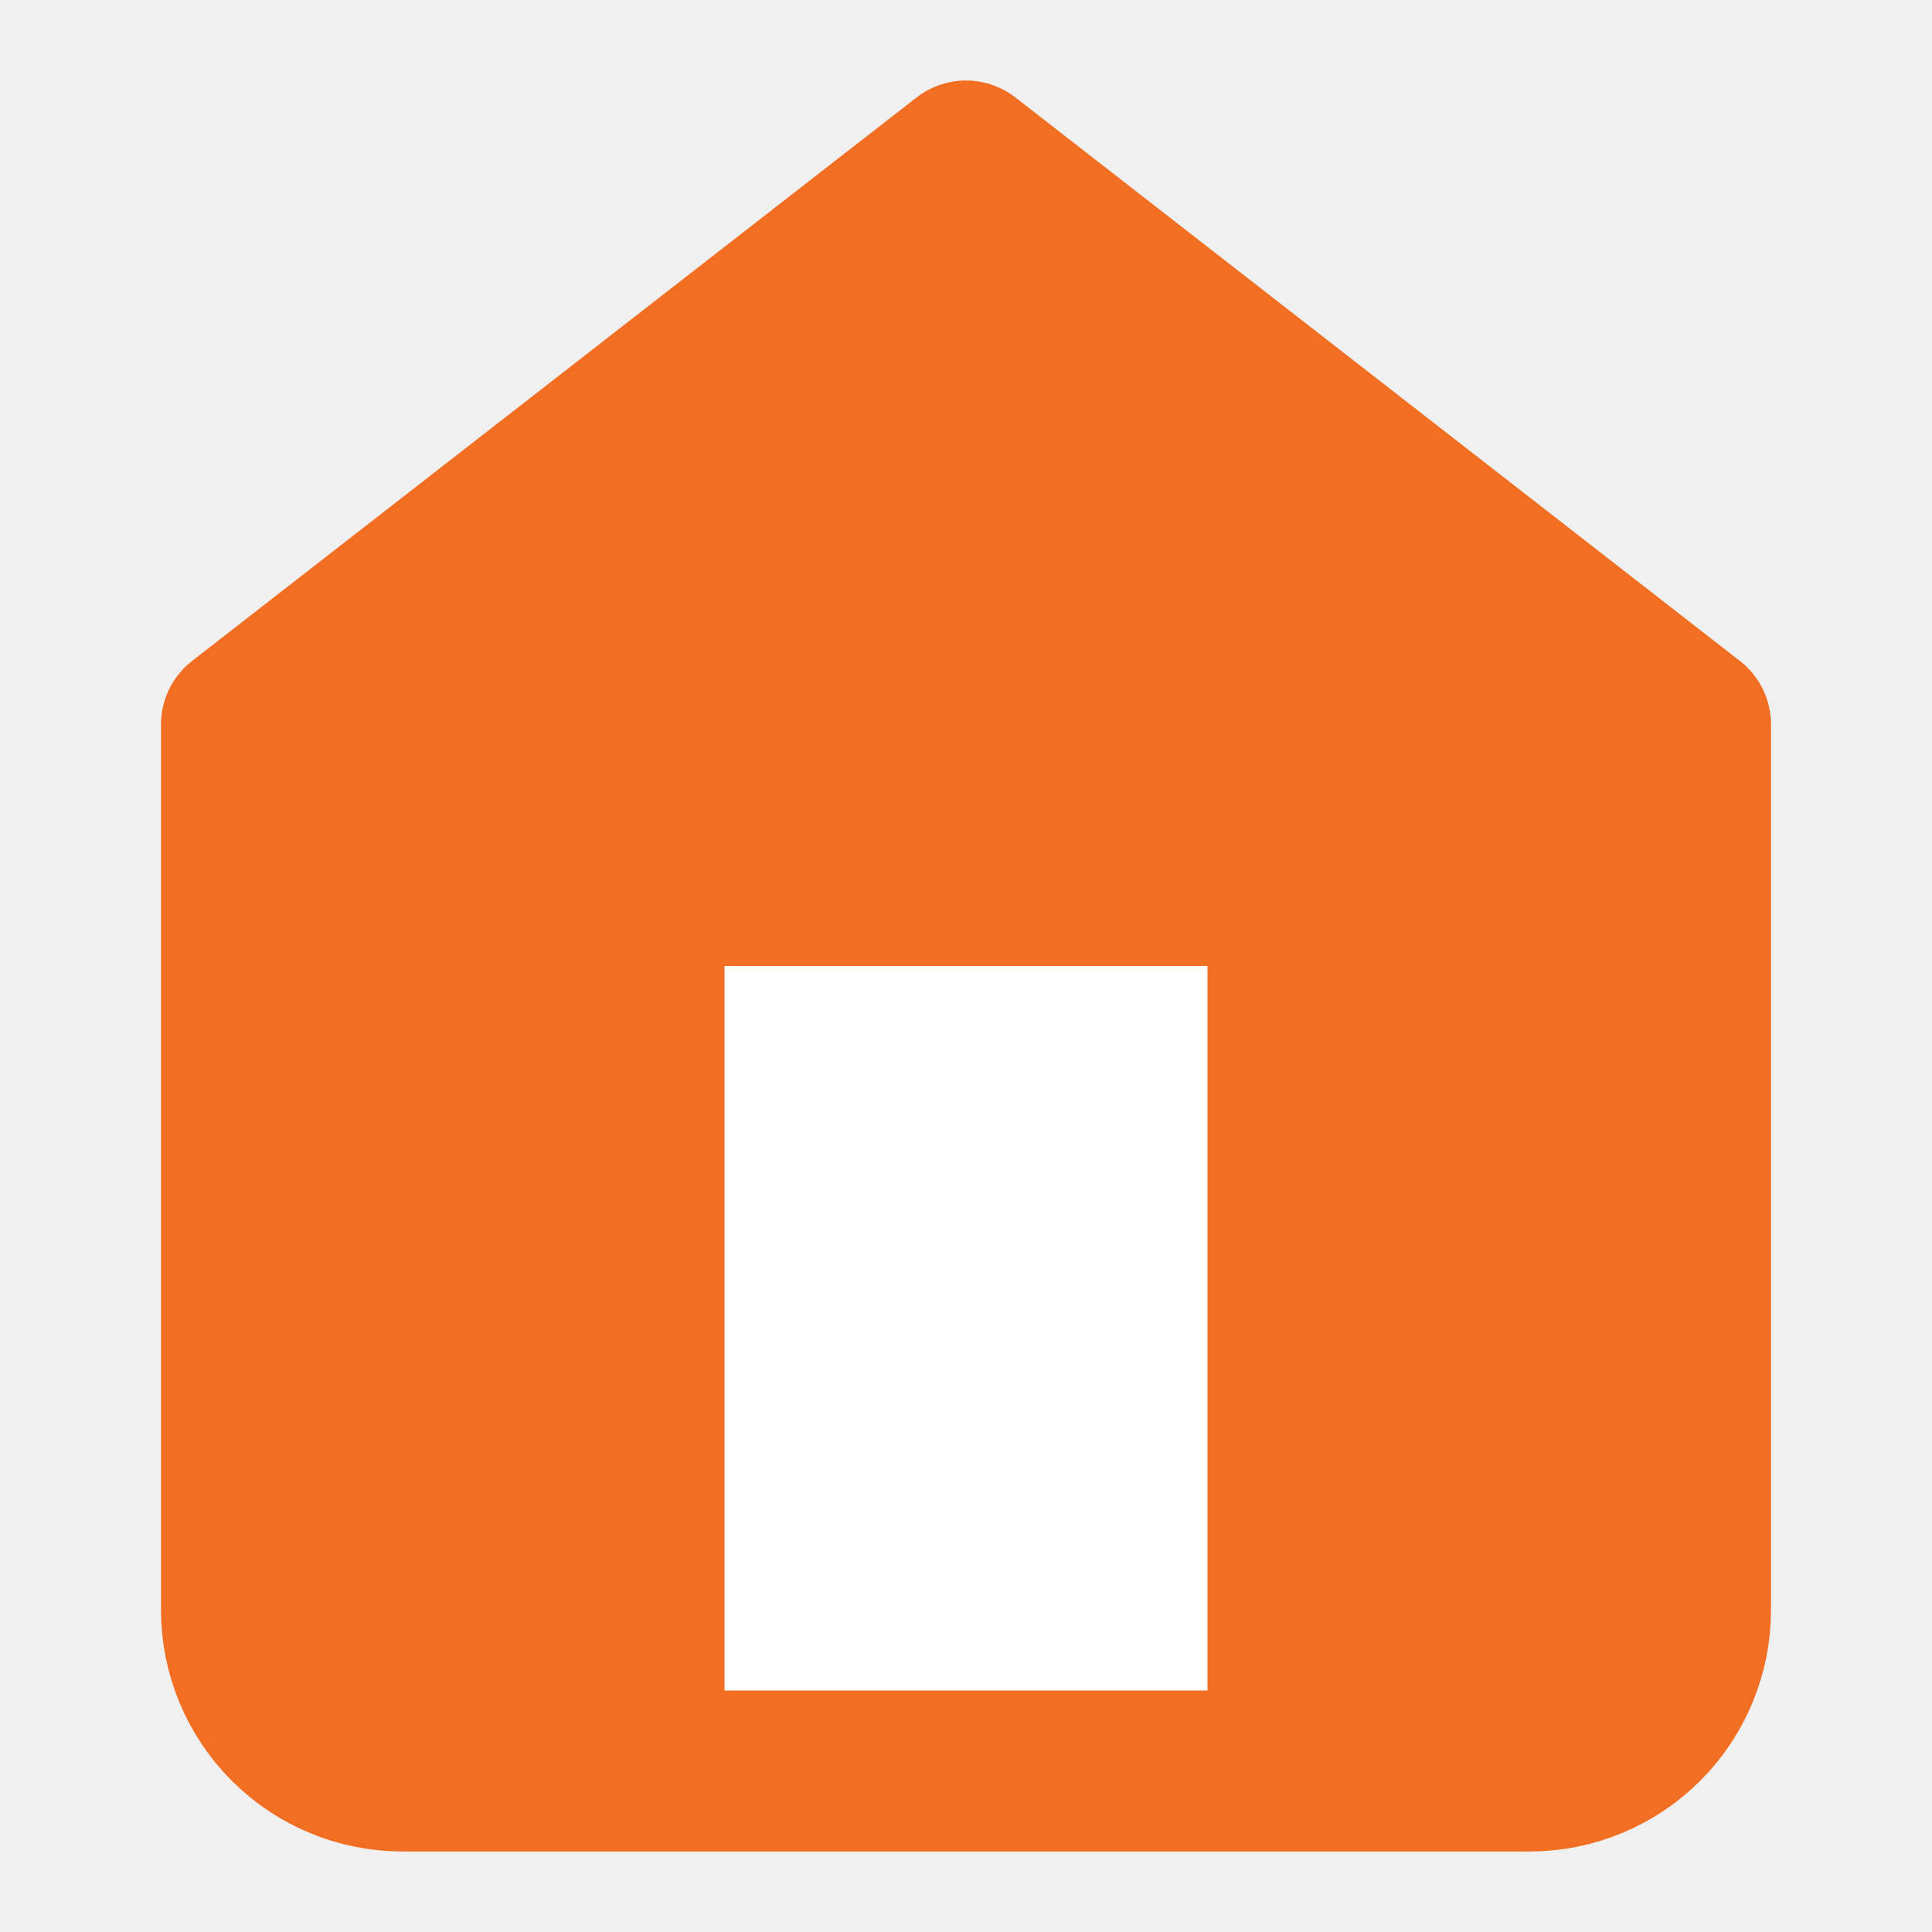
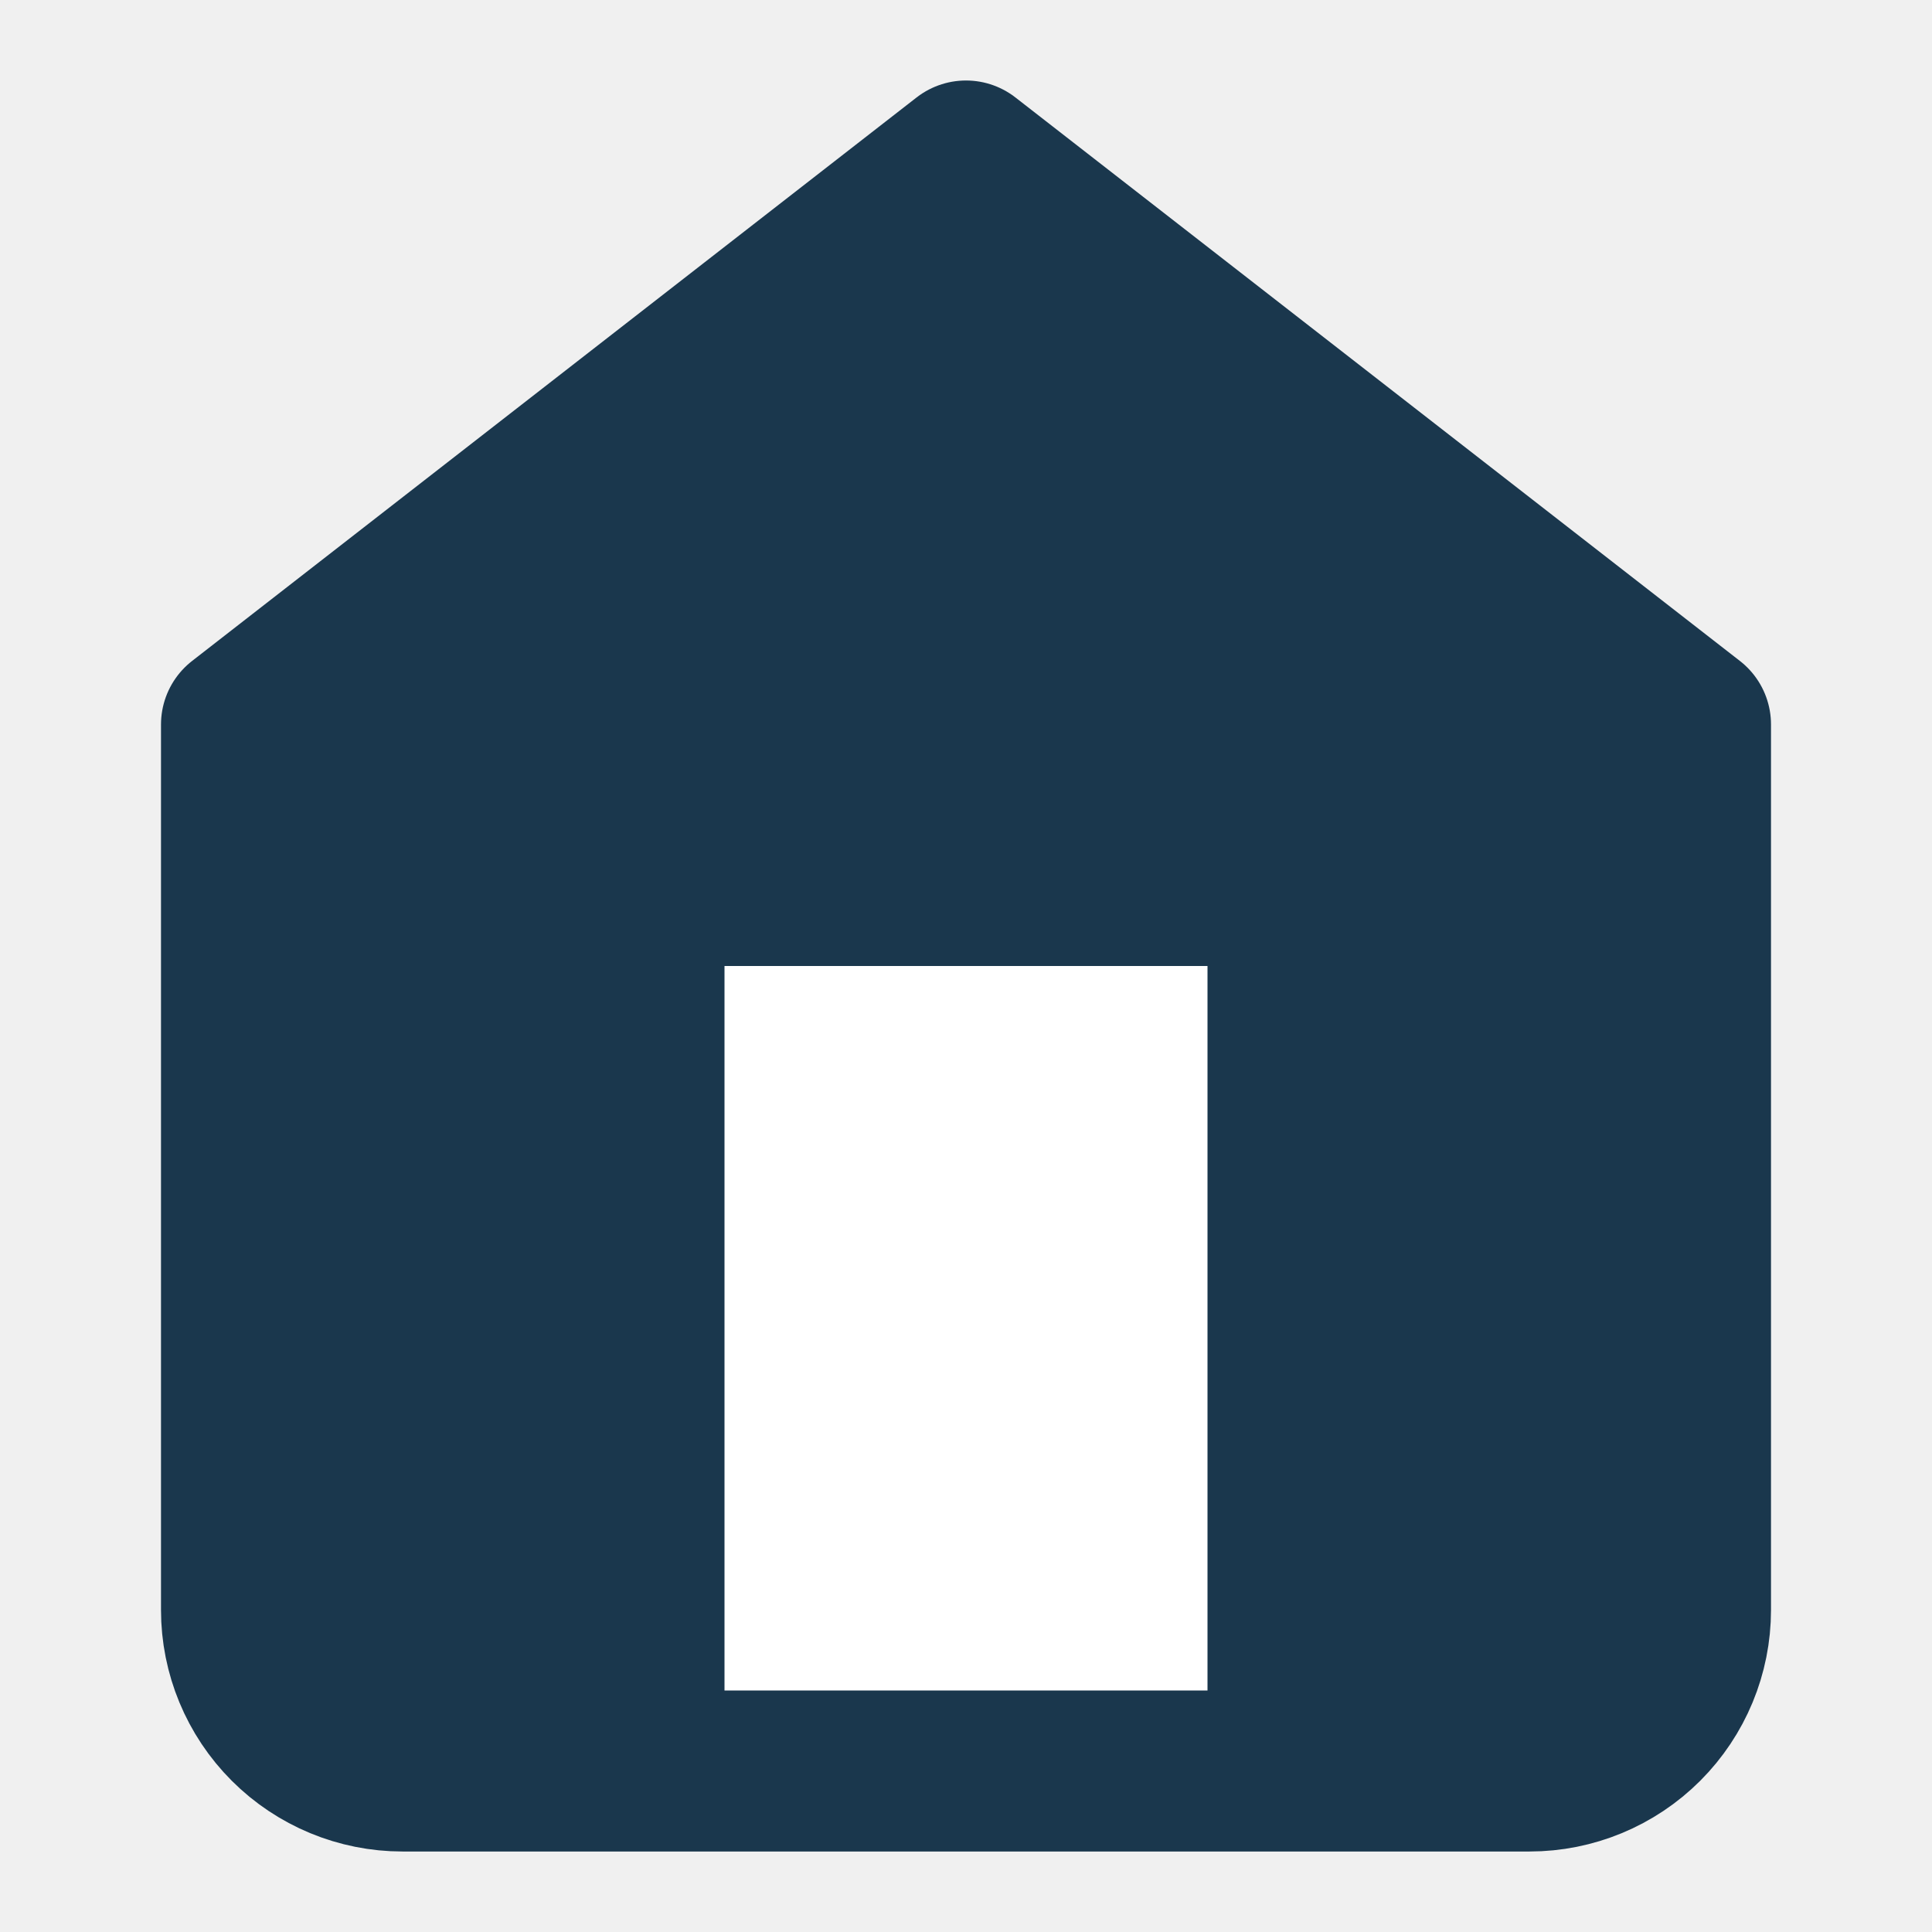
<svg xmlns="http://www.w3.org/2000/svg" width="24" height="24" viewBox="0 0 24 24" fill="none">
-   <path d="M3 9L12 2L21 9V20C21 20.53 20.789 21.039 20.414 21.414C20.039 21.789 19.53 22 19 22H5C4.47 22 3.961 21.789 3.586 21.414C3.211 21.039 3 20.53 3 20V9Z" fill="#F26E22" stroke="#F26E22" stroke-width="2" stroke-linecap="round" stroke-linejoin="round" />
+   <path d="M3 9L12 2L21 9V20C21 20.53 20.789 21.039 20.414 21.414C20.039 21.789 19.53 22 19 22H5C4.47 22 3.961 21.789 3.586 21.414C3.211 21.039 3 20.53 3 20V9Z" fill="#1A374D" stroke="#1A374D" stroke-width="2" stroke-linecap="round" stroke-linejoin="round" />
  <path d="M8 21V11H16V21" fill="white" />
-   <path d="M8 21V11H16V21" stroke="#F26E22" stroke-width="2" stroke-linecap="round" stroke-linejoin="round" />
+   <path d="M8 21V11H16V21" stroke="#1A374D" stroke-width="2" stroke-linecap="round" stroke-linejoin="round" />
</svg>
